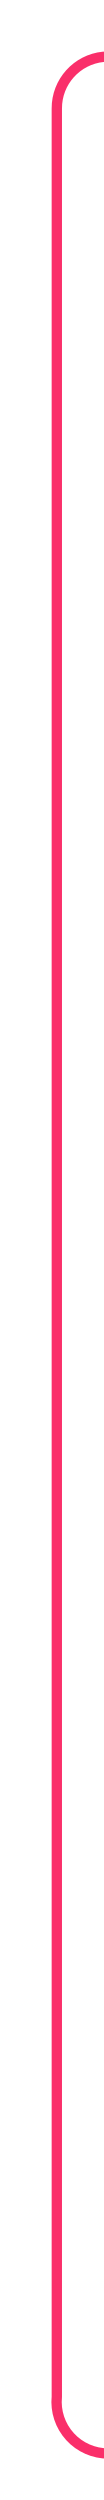
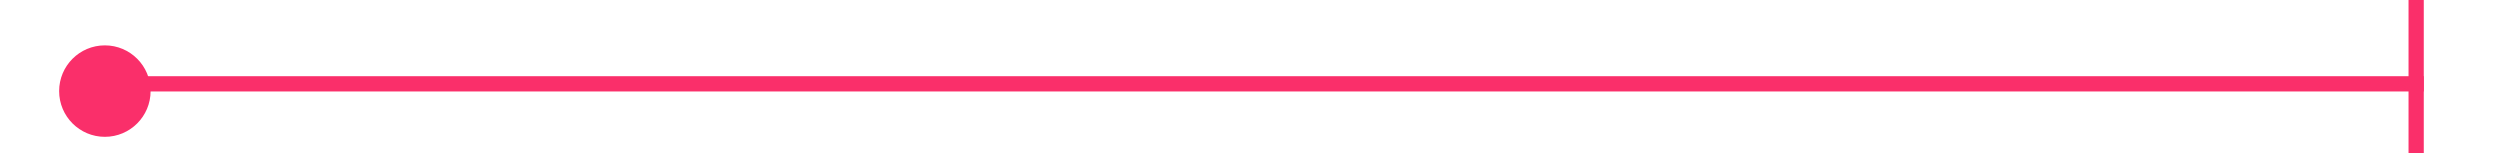
- <svg xmlns="http://www.w3.org/2000/svg" version="1.1" width="10px" height="242px" preserveAspectRatio="xMidYMin meet" viewBox="26 140  8 242">
-   <path d="M 103 145.5  L 35 145.5  A 5 5 0 0 0 30.5 150.5 L 30.5 372  A 5 5 0 0 0 35.5 377.5 L 45 377.5  " stroke-width="1" stroke="#fa2f6a" fill="none" />
-   <path d="M 101 142.5  A 3 3 0 0 0 98 145.5 A 3 3 0 0 0 101 148.5 A 3 3 0 0 0 104 145.5 A 3 3 0 0 0 101 142.5 Z M 44 372  L 44 383  L 45 383  L 45 372  L 44 372  Z " fill-rule="nonzero" fill="#fa2f6a" stroke="none" />
+ <svg xmlns="http://www.w3.org/2000/svg" version="1.1" width="164px" height="10px" preserveAspectRatio="xMinYMid meet" viewBox="654 262  164 8">
+   <path d="M 659.665 268.518  A 3 3 0 0 1 662.5 266.5 L 813 266.5  " stroke-width="1" stroke="#fa2f6a" fill="none" />
+   <path d="M 660.879 263.976  A 3 3 0 0 0 657.879 266.976 A 3 3 0 0 0 660.879 269.976 A 3 3 0 0 0 663.879 266.976 A 3 3 0 0 0 660.879 263.976 Z M 812 261  L 812 272  L 813 272  L 813 261  L 812 261  Z " fill-rule="nonzero" fill="#fa2f6a" stroke="none" />
</svg>
